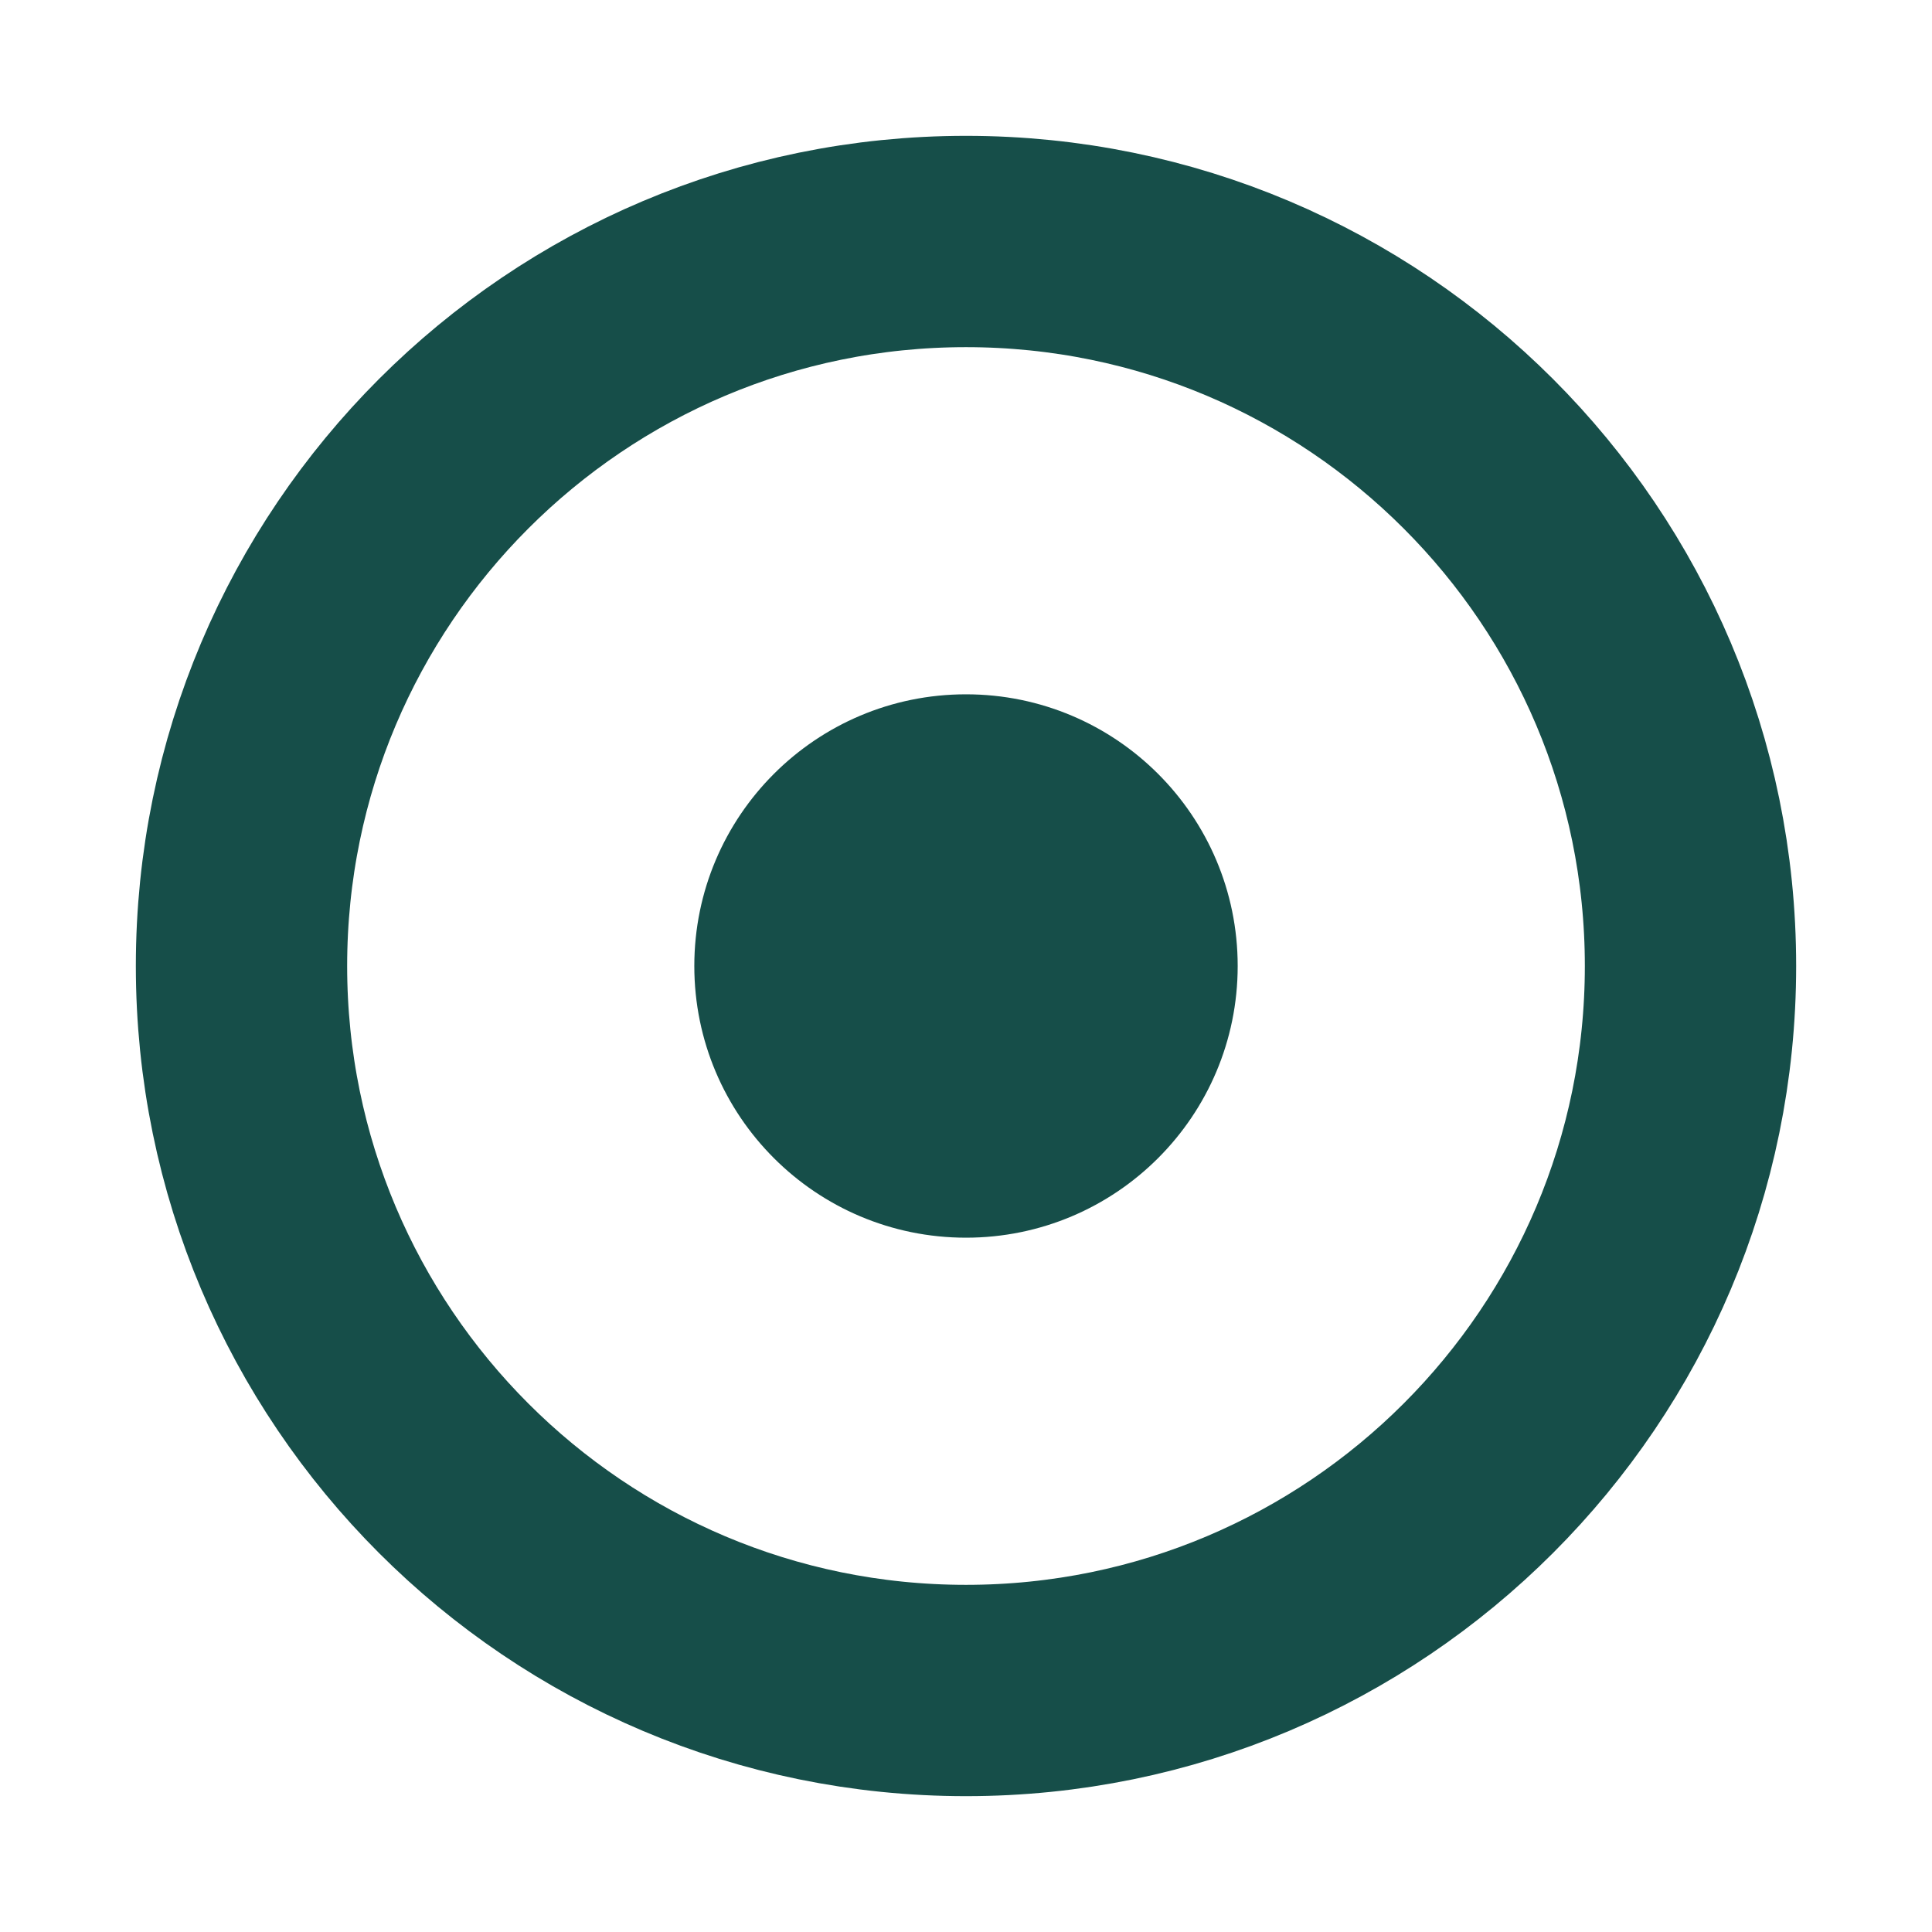
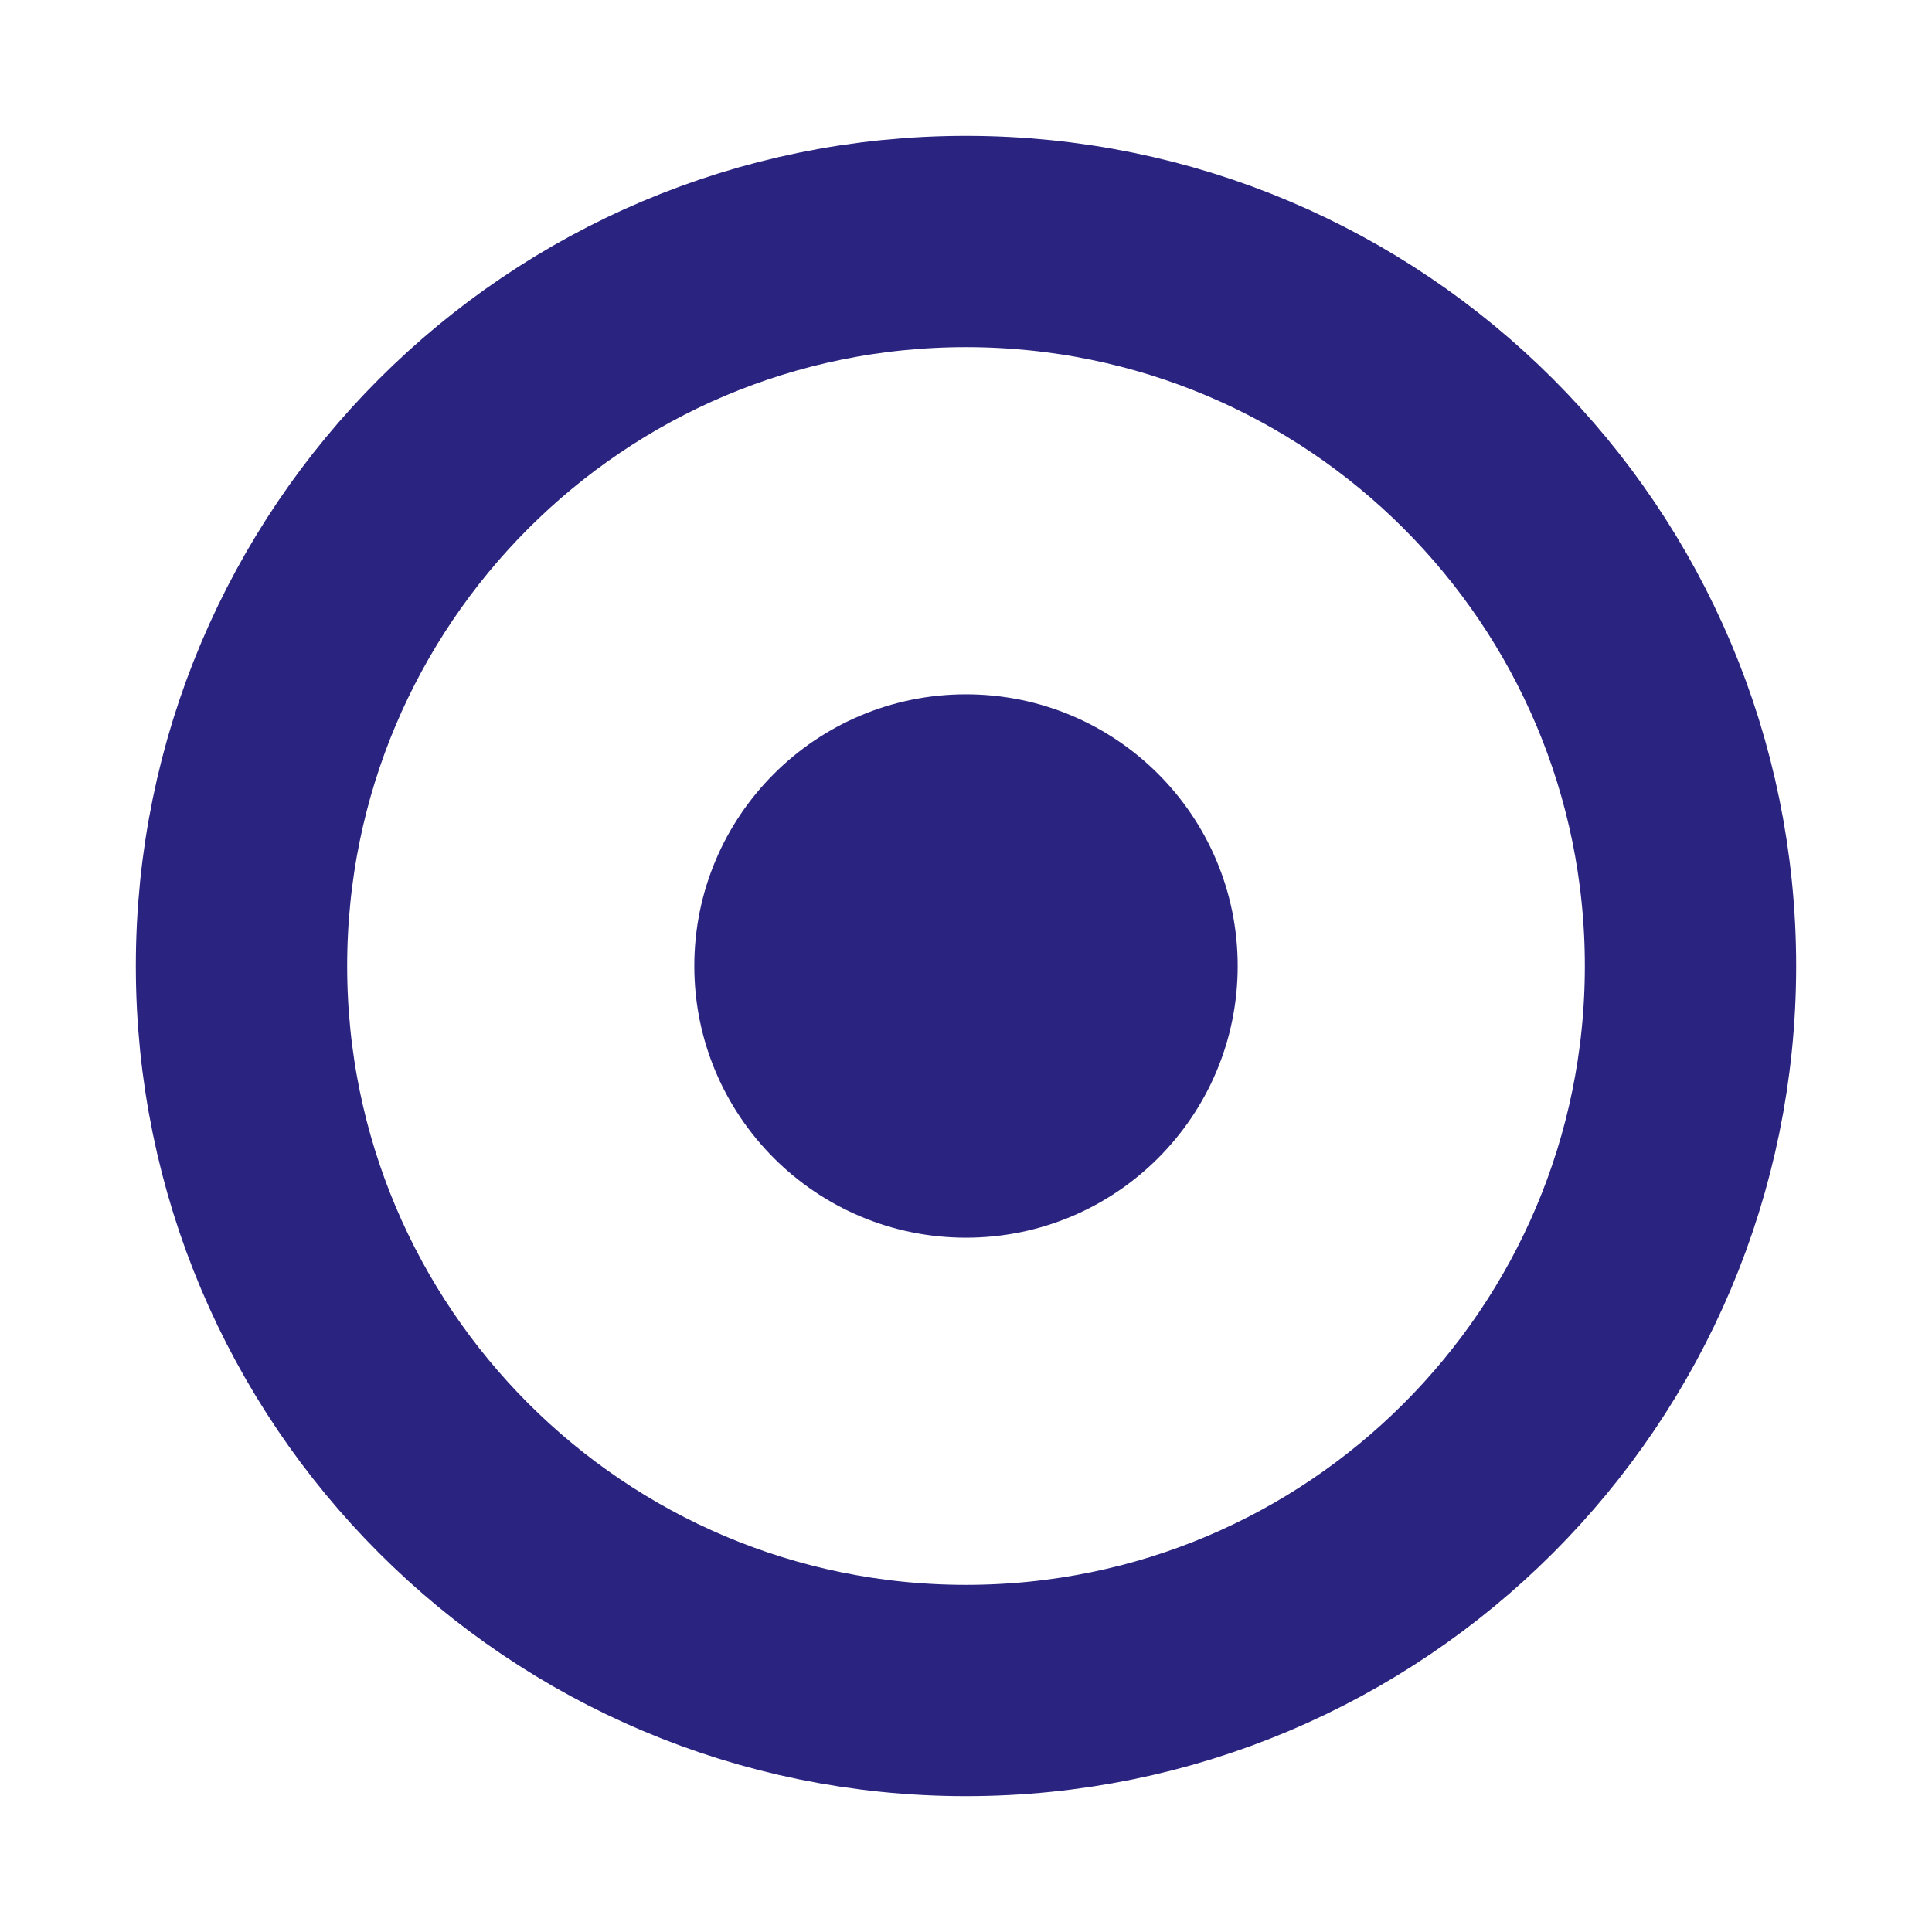
<svg xmlns="http://www.w3.org/2000/svg" viewBox="0 0 32 32" fill="none">
-   <circle cx="16" cy="16" r="12" stroke="#164E49" stroke-width="3.5" />
-   <circle cx="16" cy="16" r="4.5" fill="#164E49" />
+   <circle cx="16" cy="16" r="12" stroke="#2A2480" stroke-width="3.5" />
+   <circle cx="16" cy="16" r="4.5" fill="#2A2480" />
</svg>
